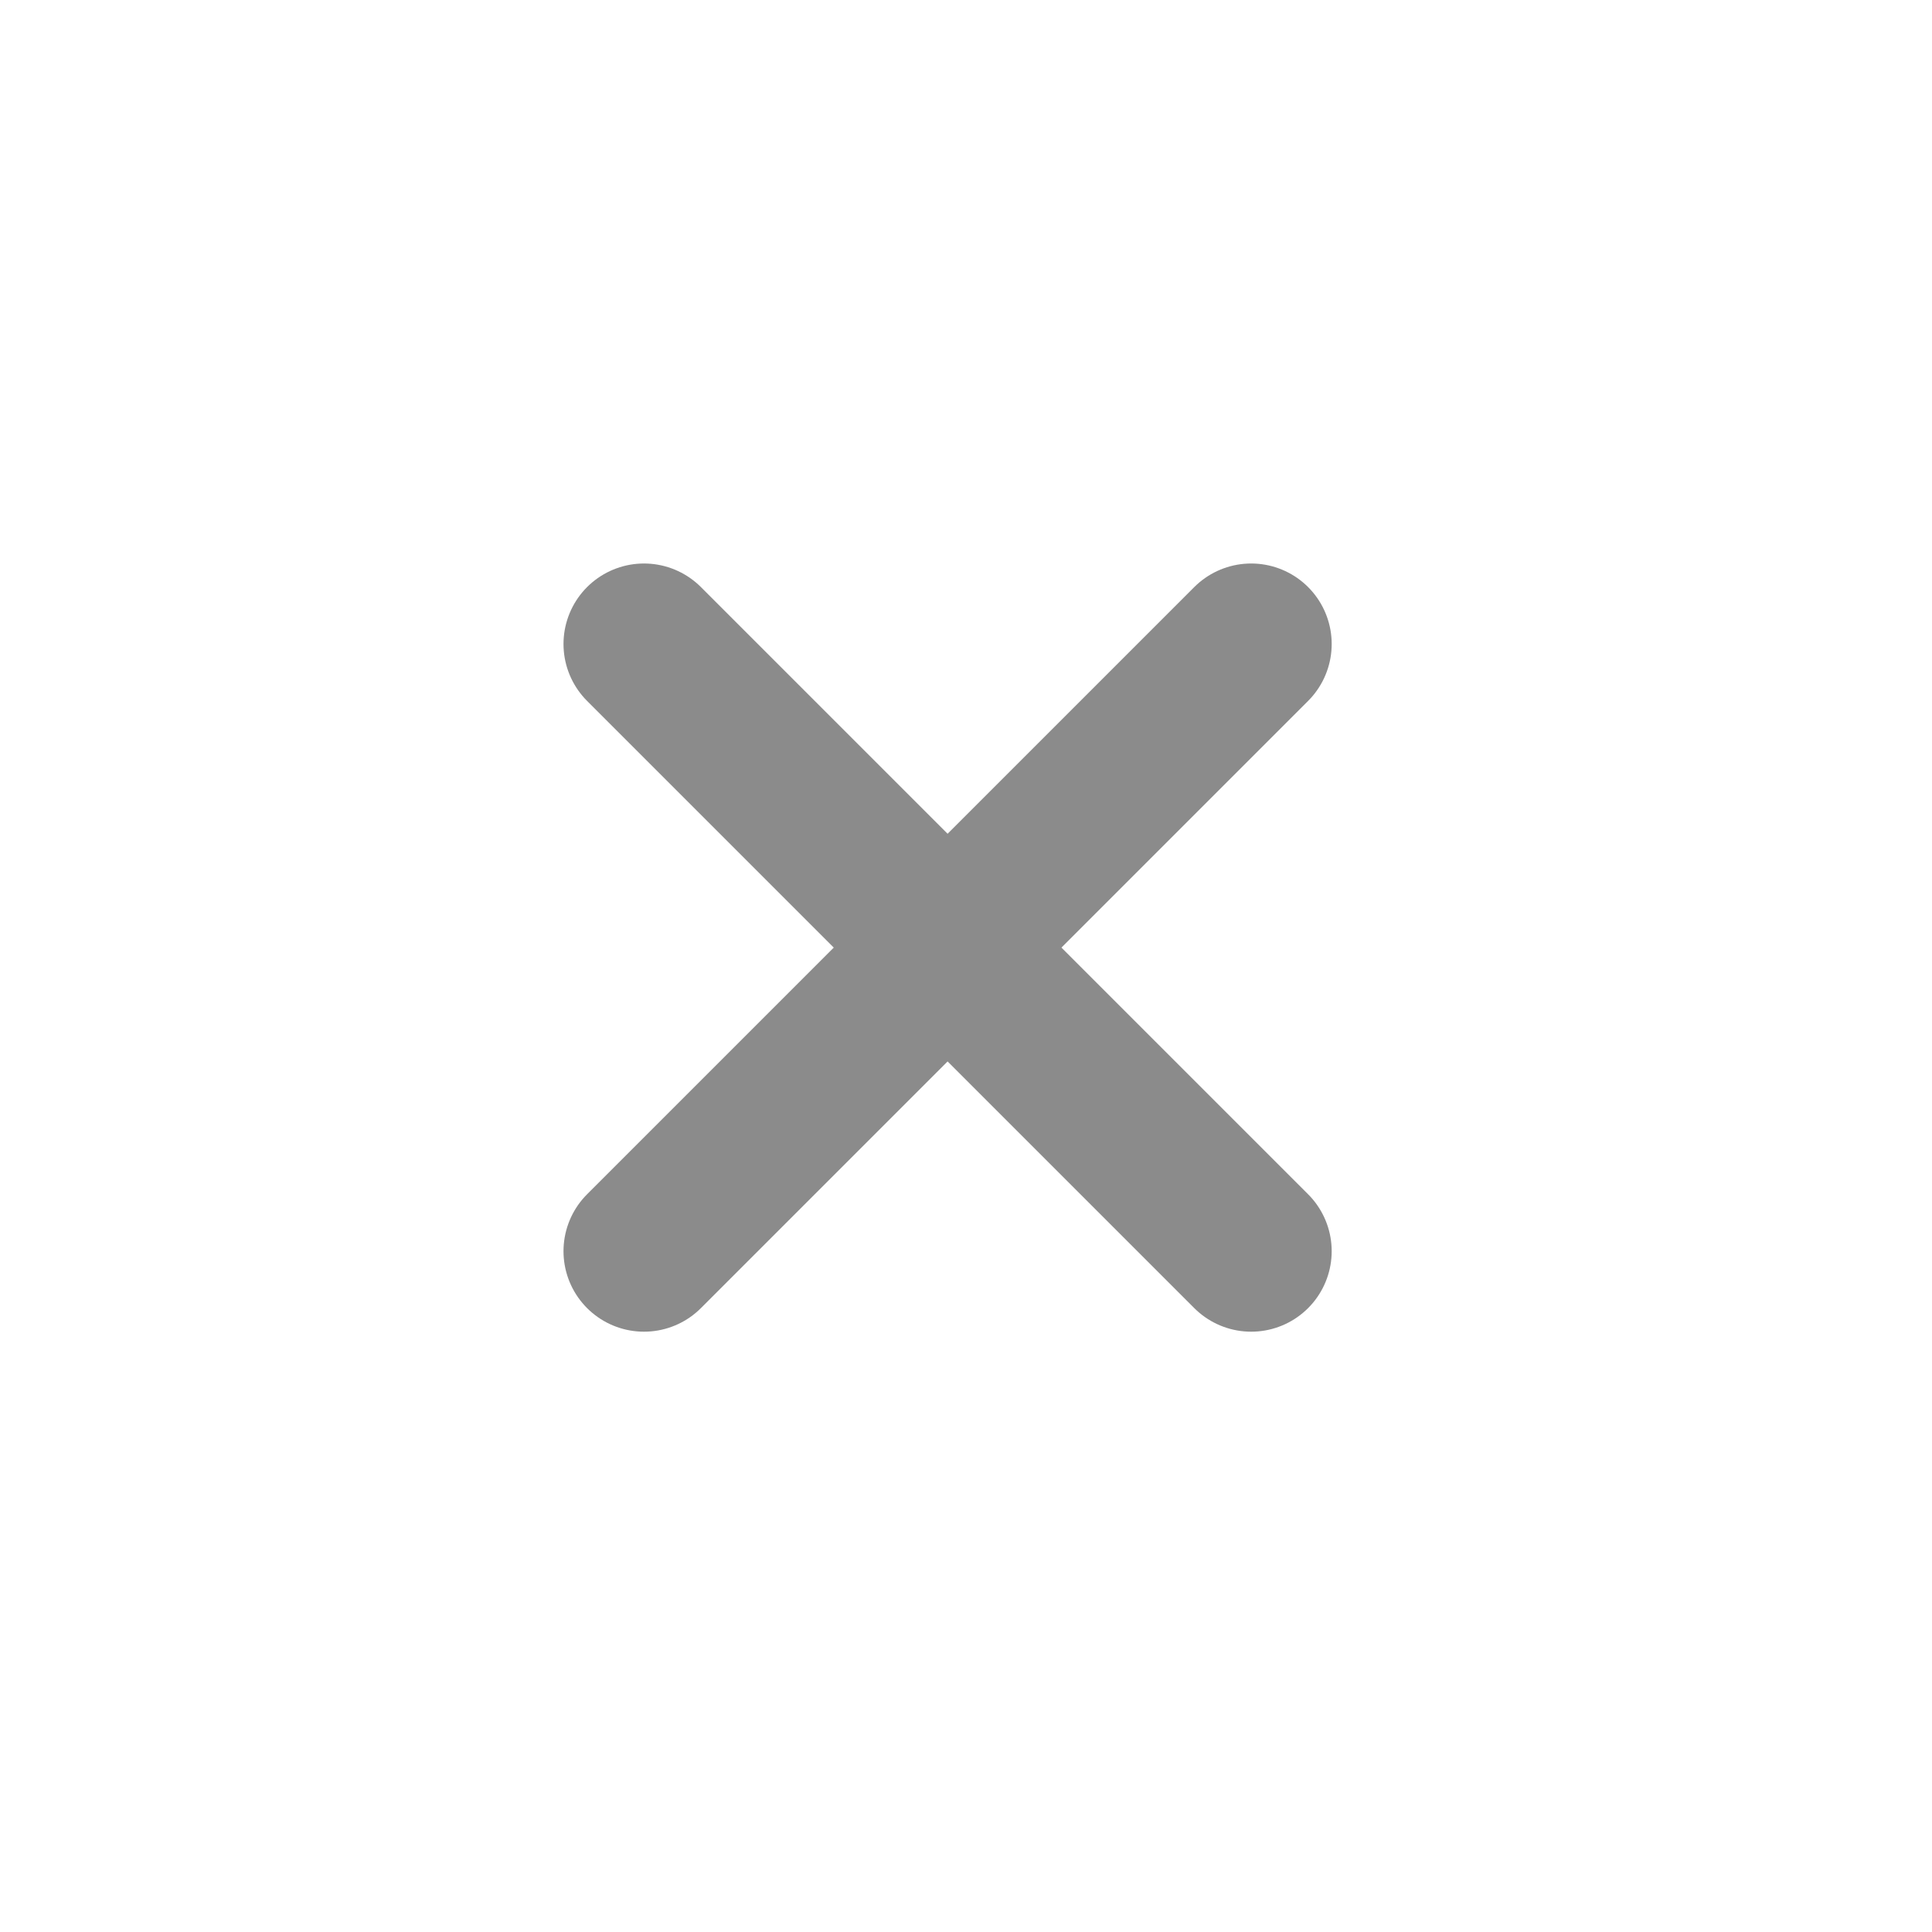
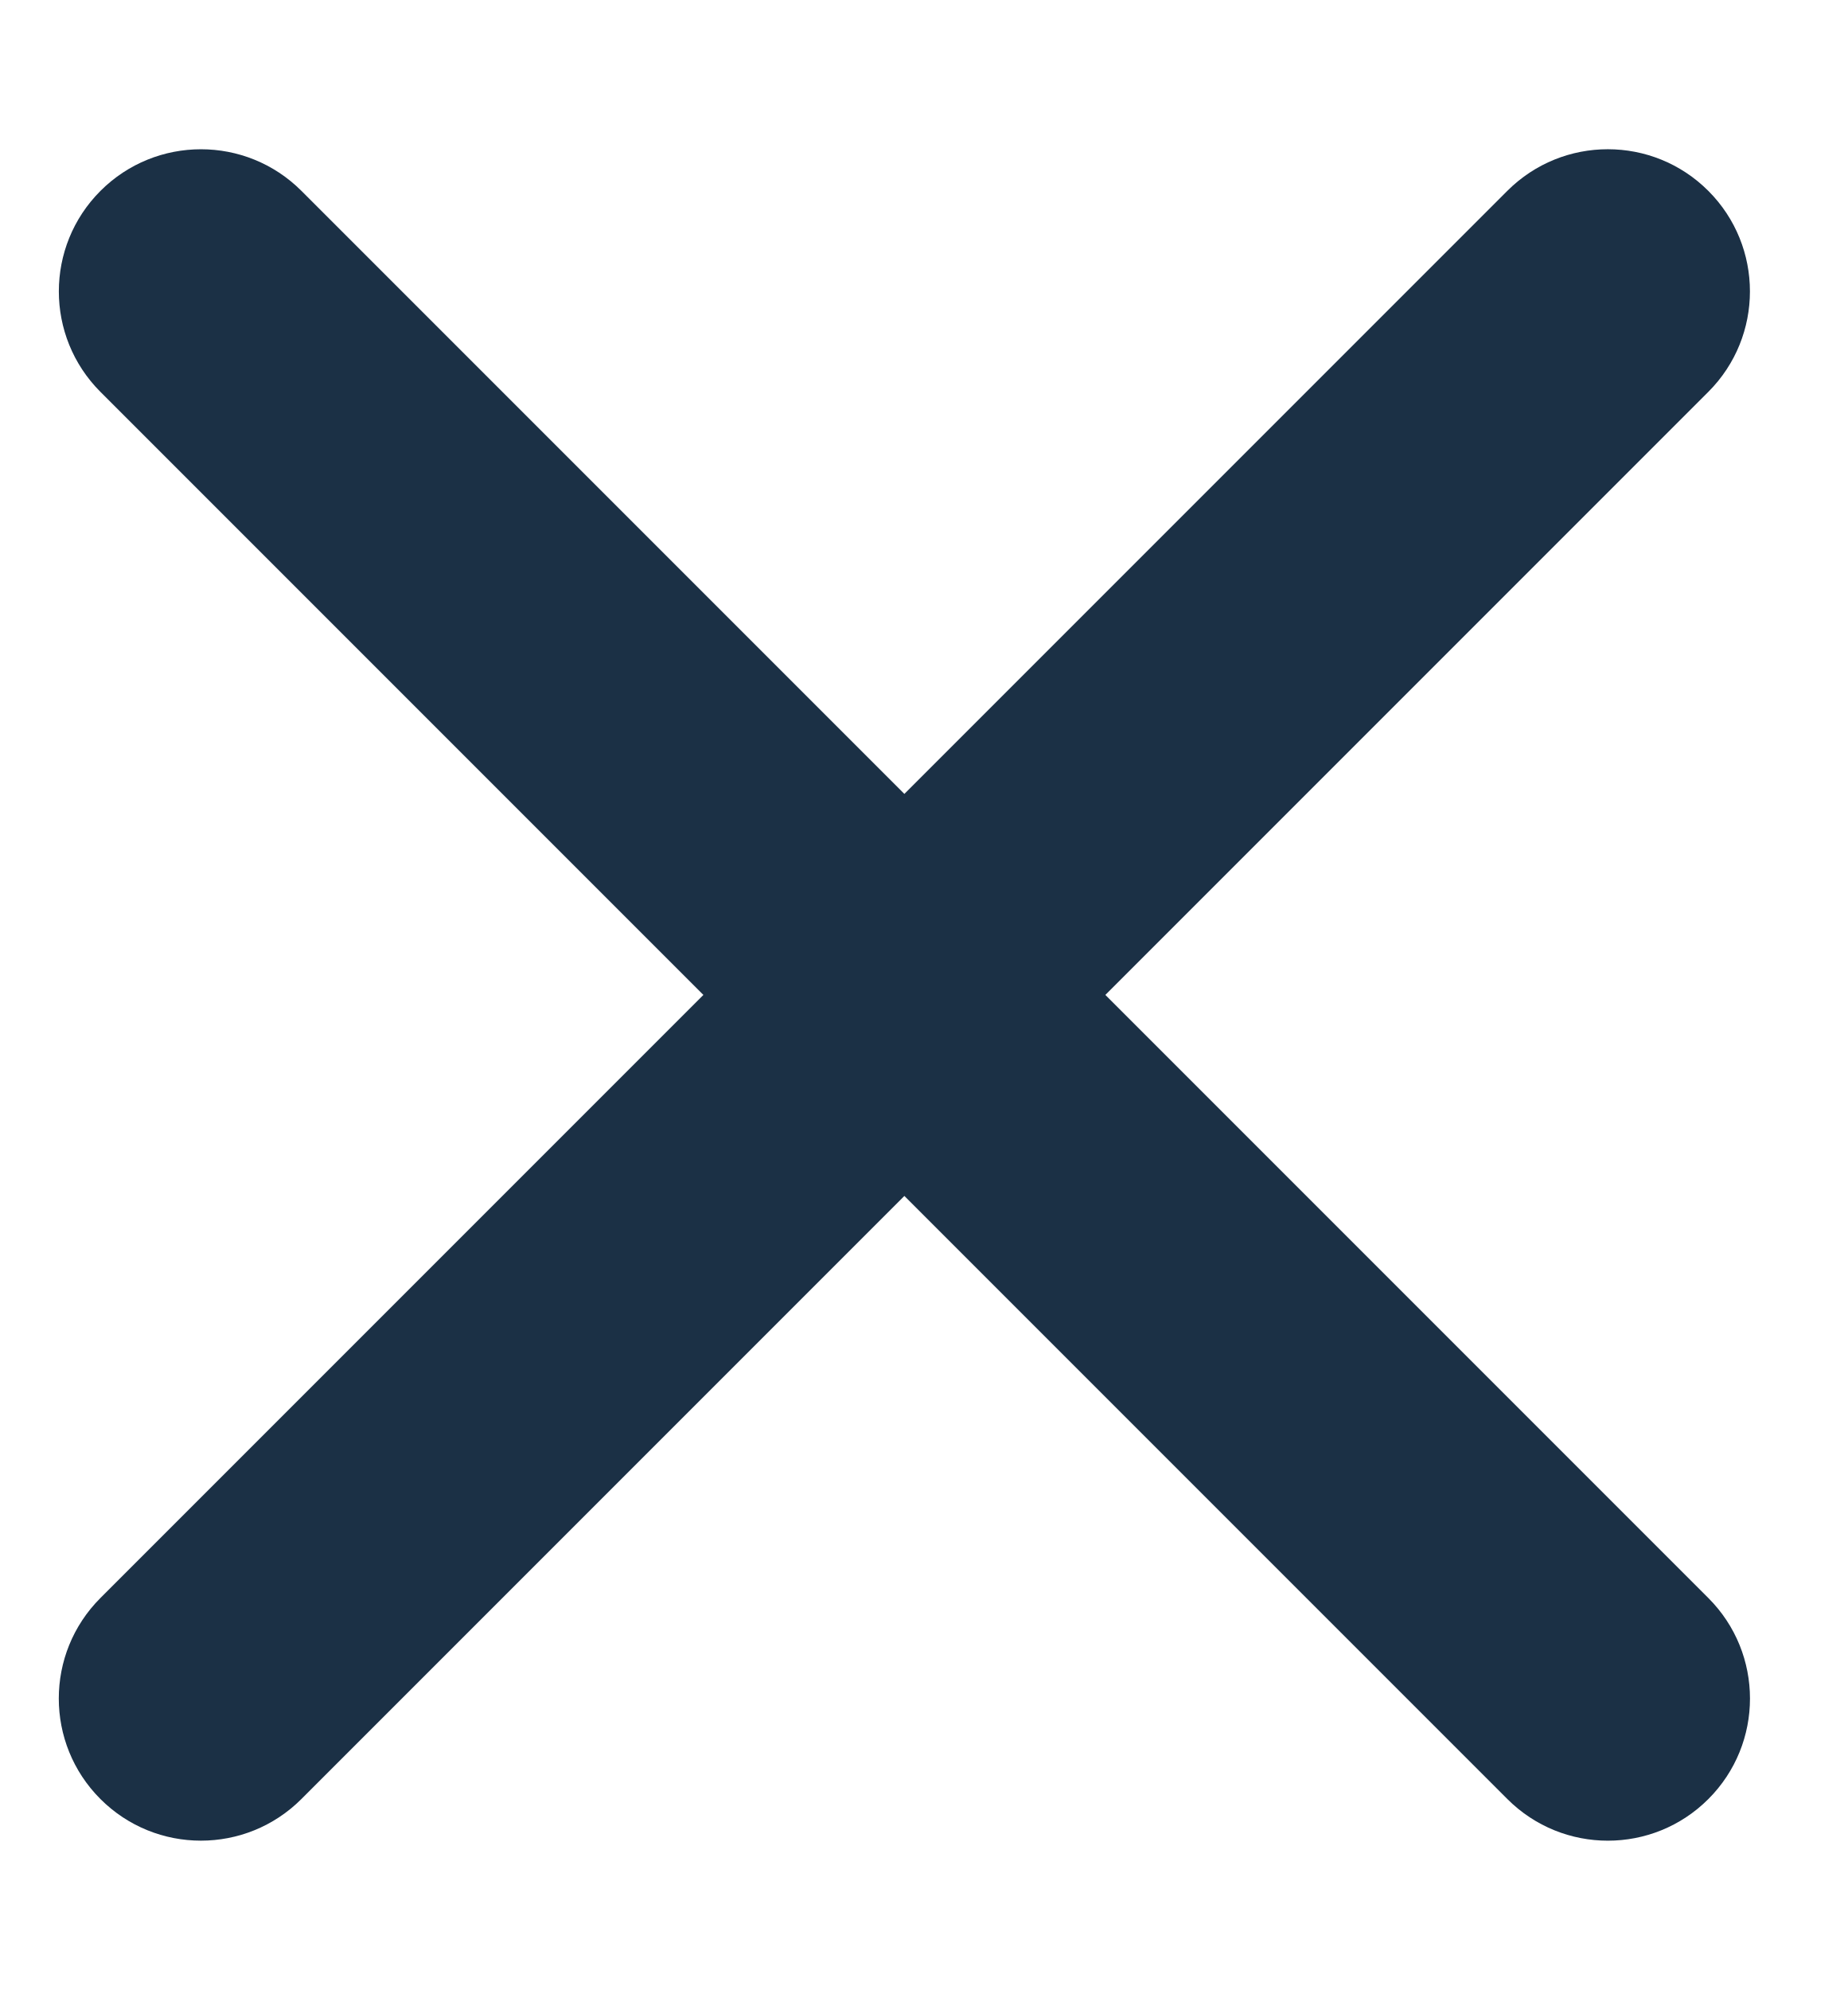
- <svg xmlns="http://www.w3.org/2000/svg" width="18" height="18" viewBox="0 0 18 18" fill="none">
-   <path d="M11.657 6L6 11.657" stroke="#8B8B8B" stroke-width="1.5" stroke-linecap="round" stroke-linejoin="round" />
-   <path d="M11.657 11.657L6 6" stroke="#8B8B8B" stroke-width="1.5" stroke-linecap="round" stroke-linejoin="round" />
+ <svg xmlns="http://www.w3.org/2000/svg" width="13" height="14" viewBox="0 0 13 14" fill="none">
+   <rect x="11.313" y="0.636" width="2" height="16" rx="1" transform="rotate(45 11.3135 0.636047)" fill="#1B3045" />
+   <rect y="2.05" width="2" height="16" rx="1" transform="rotate(-45 0 2.05026)" fill="#1B3045" />
</svg>
